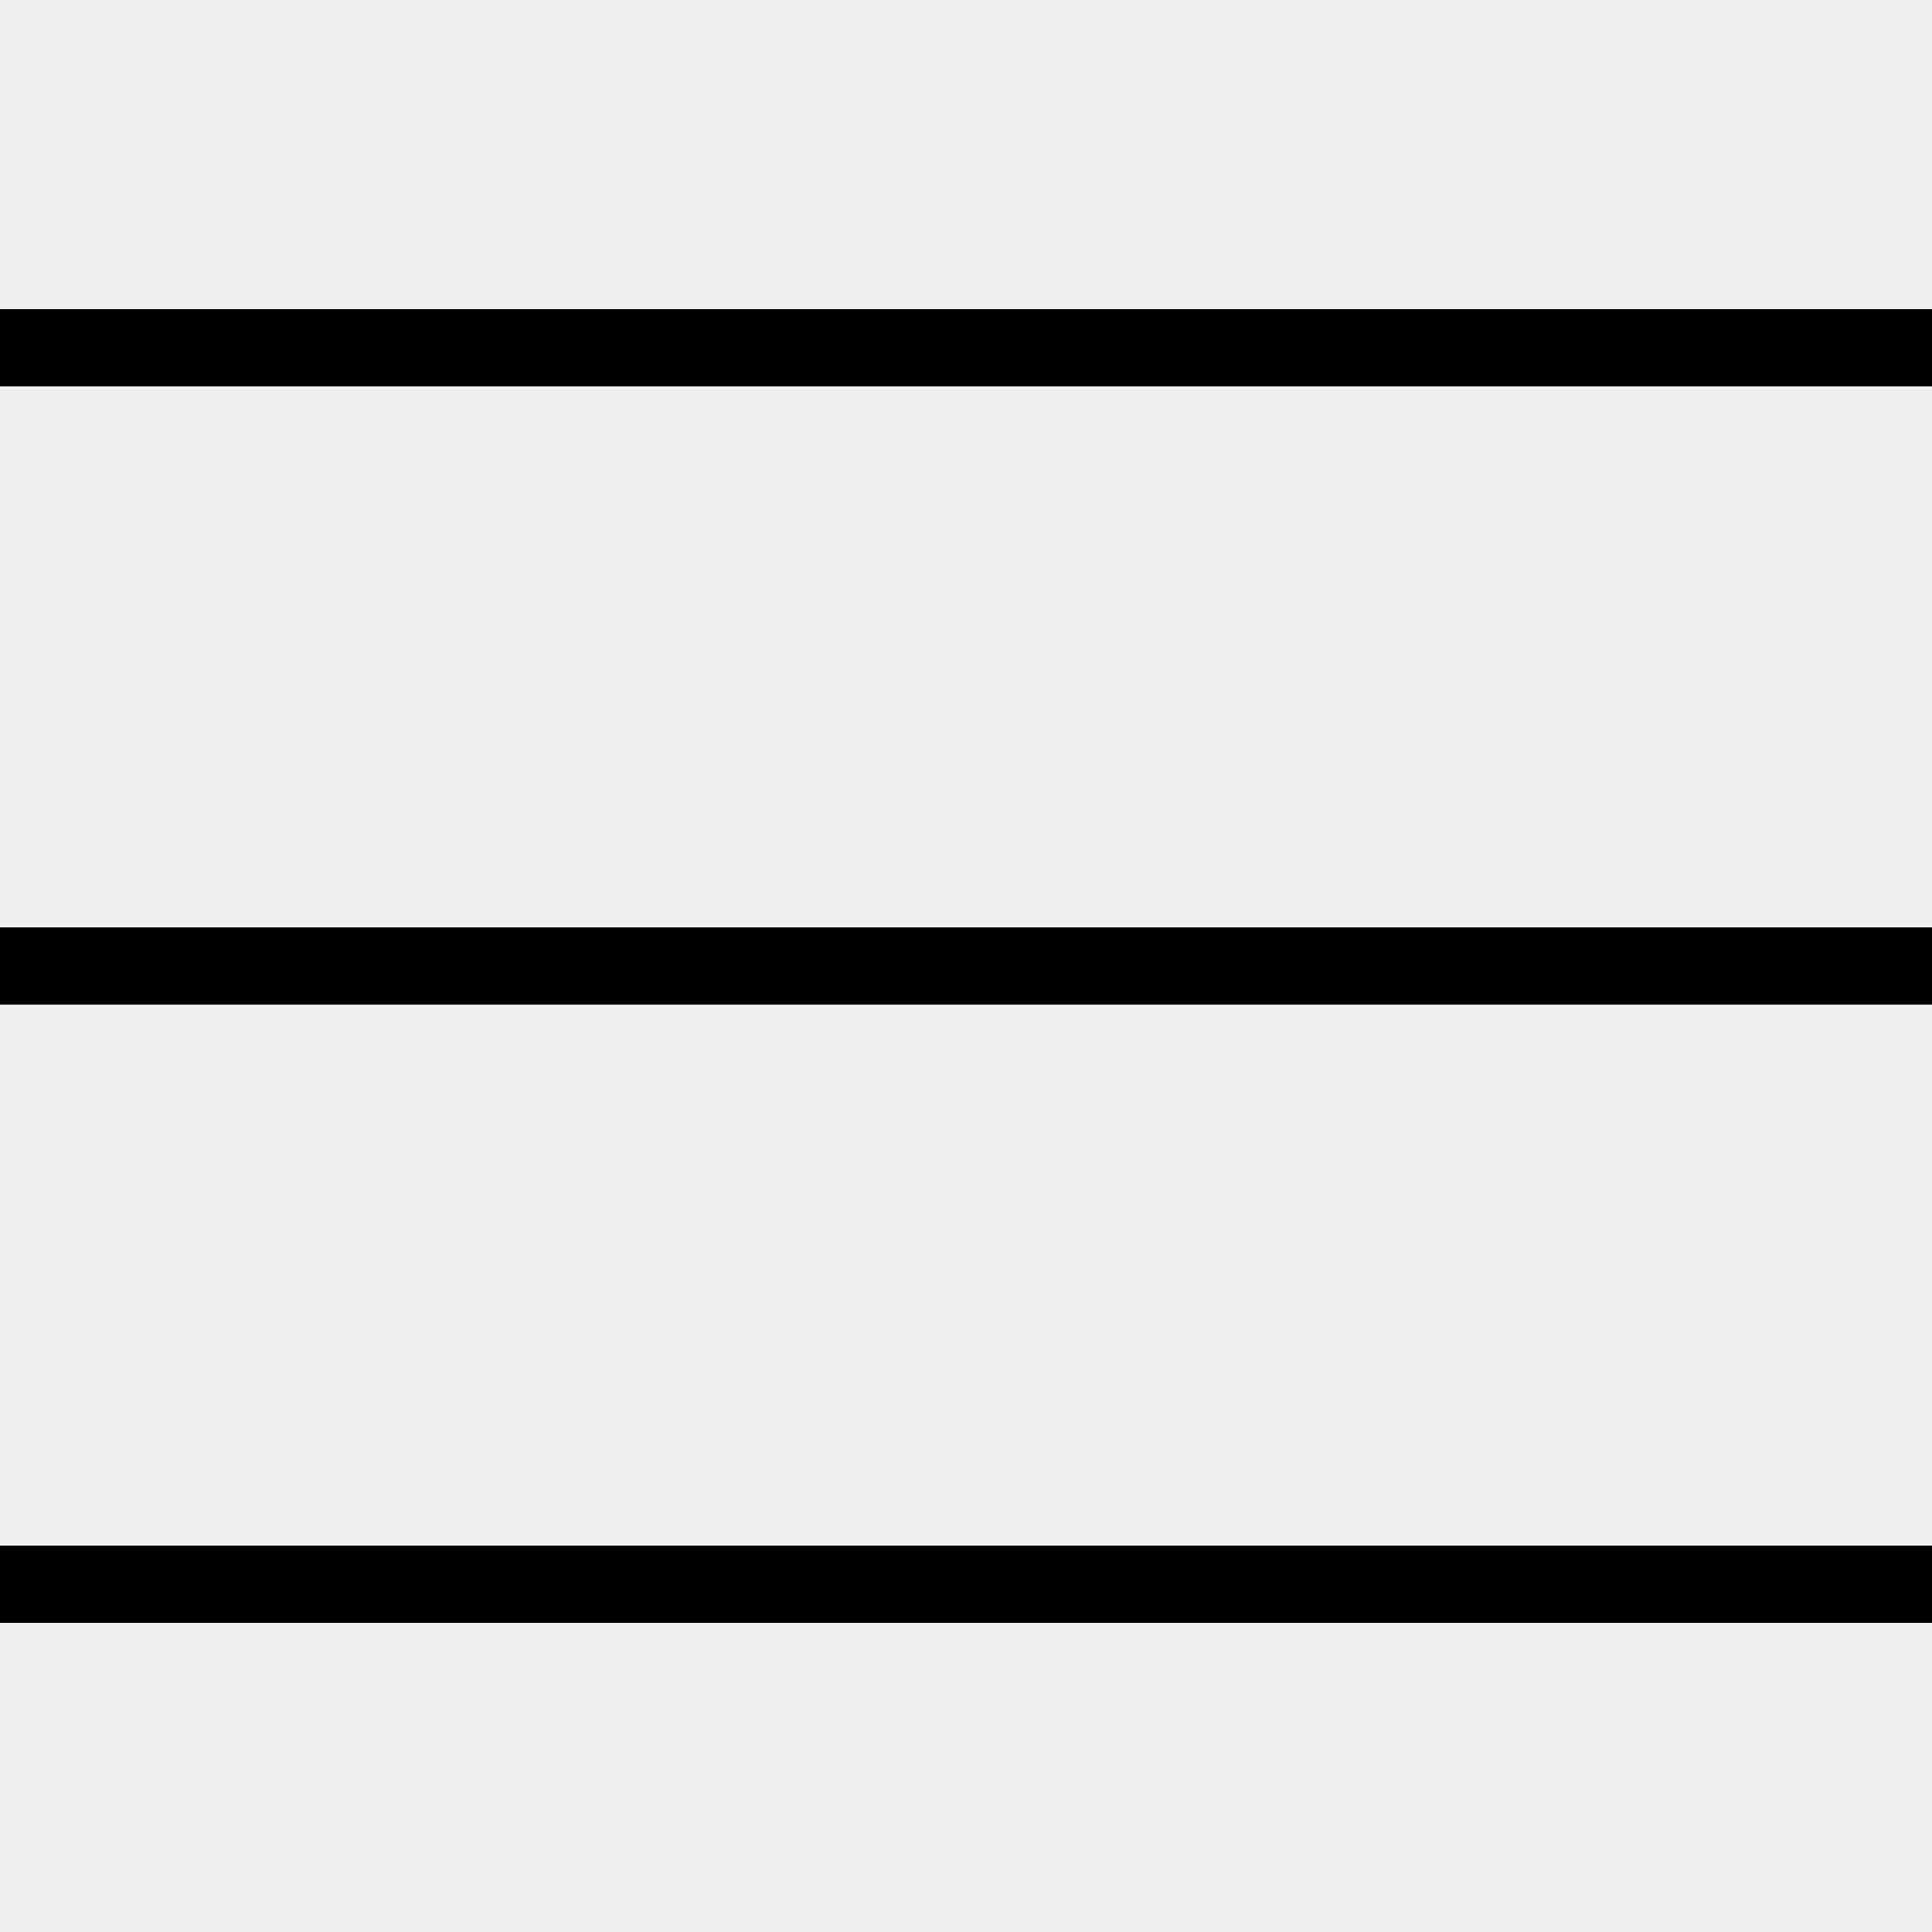
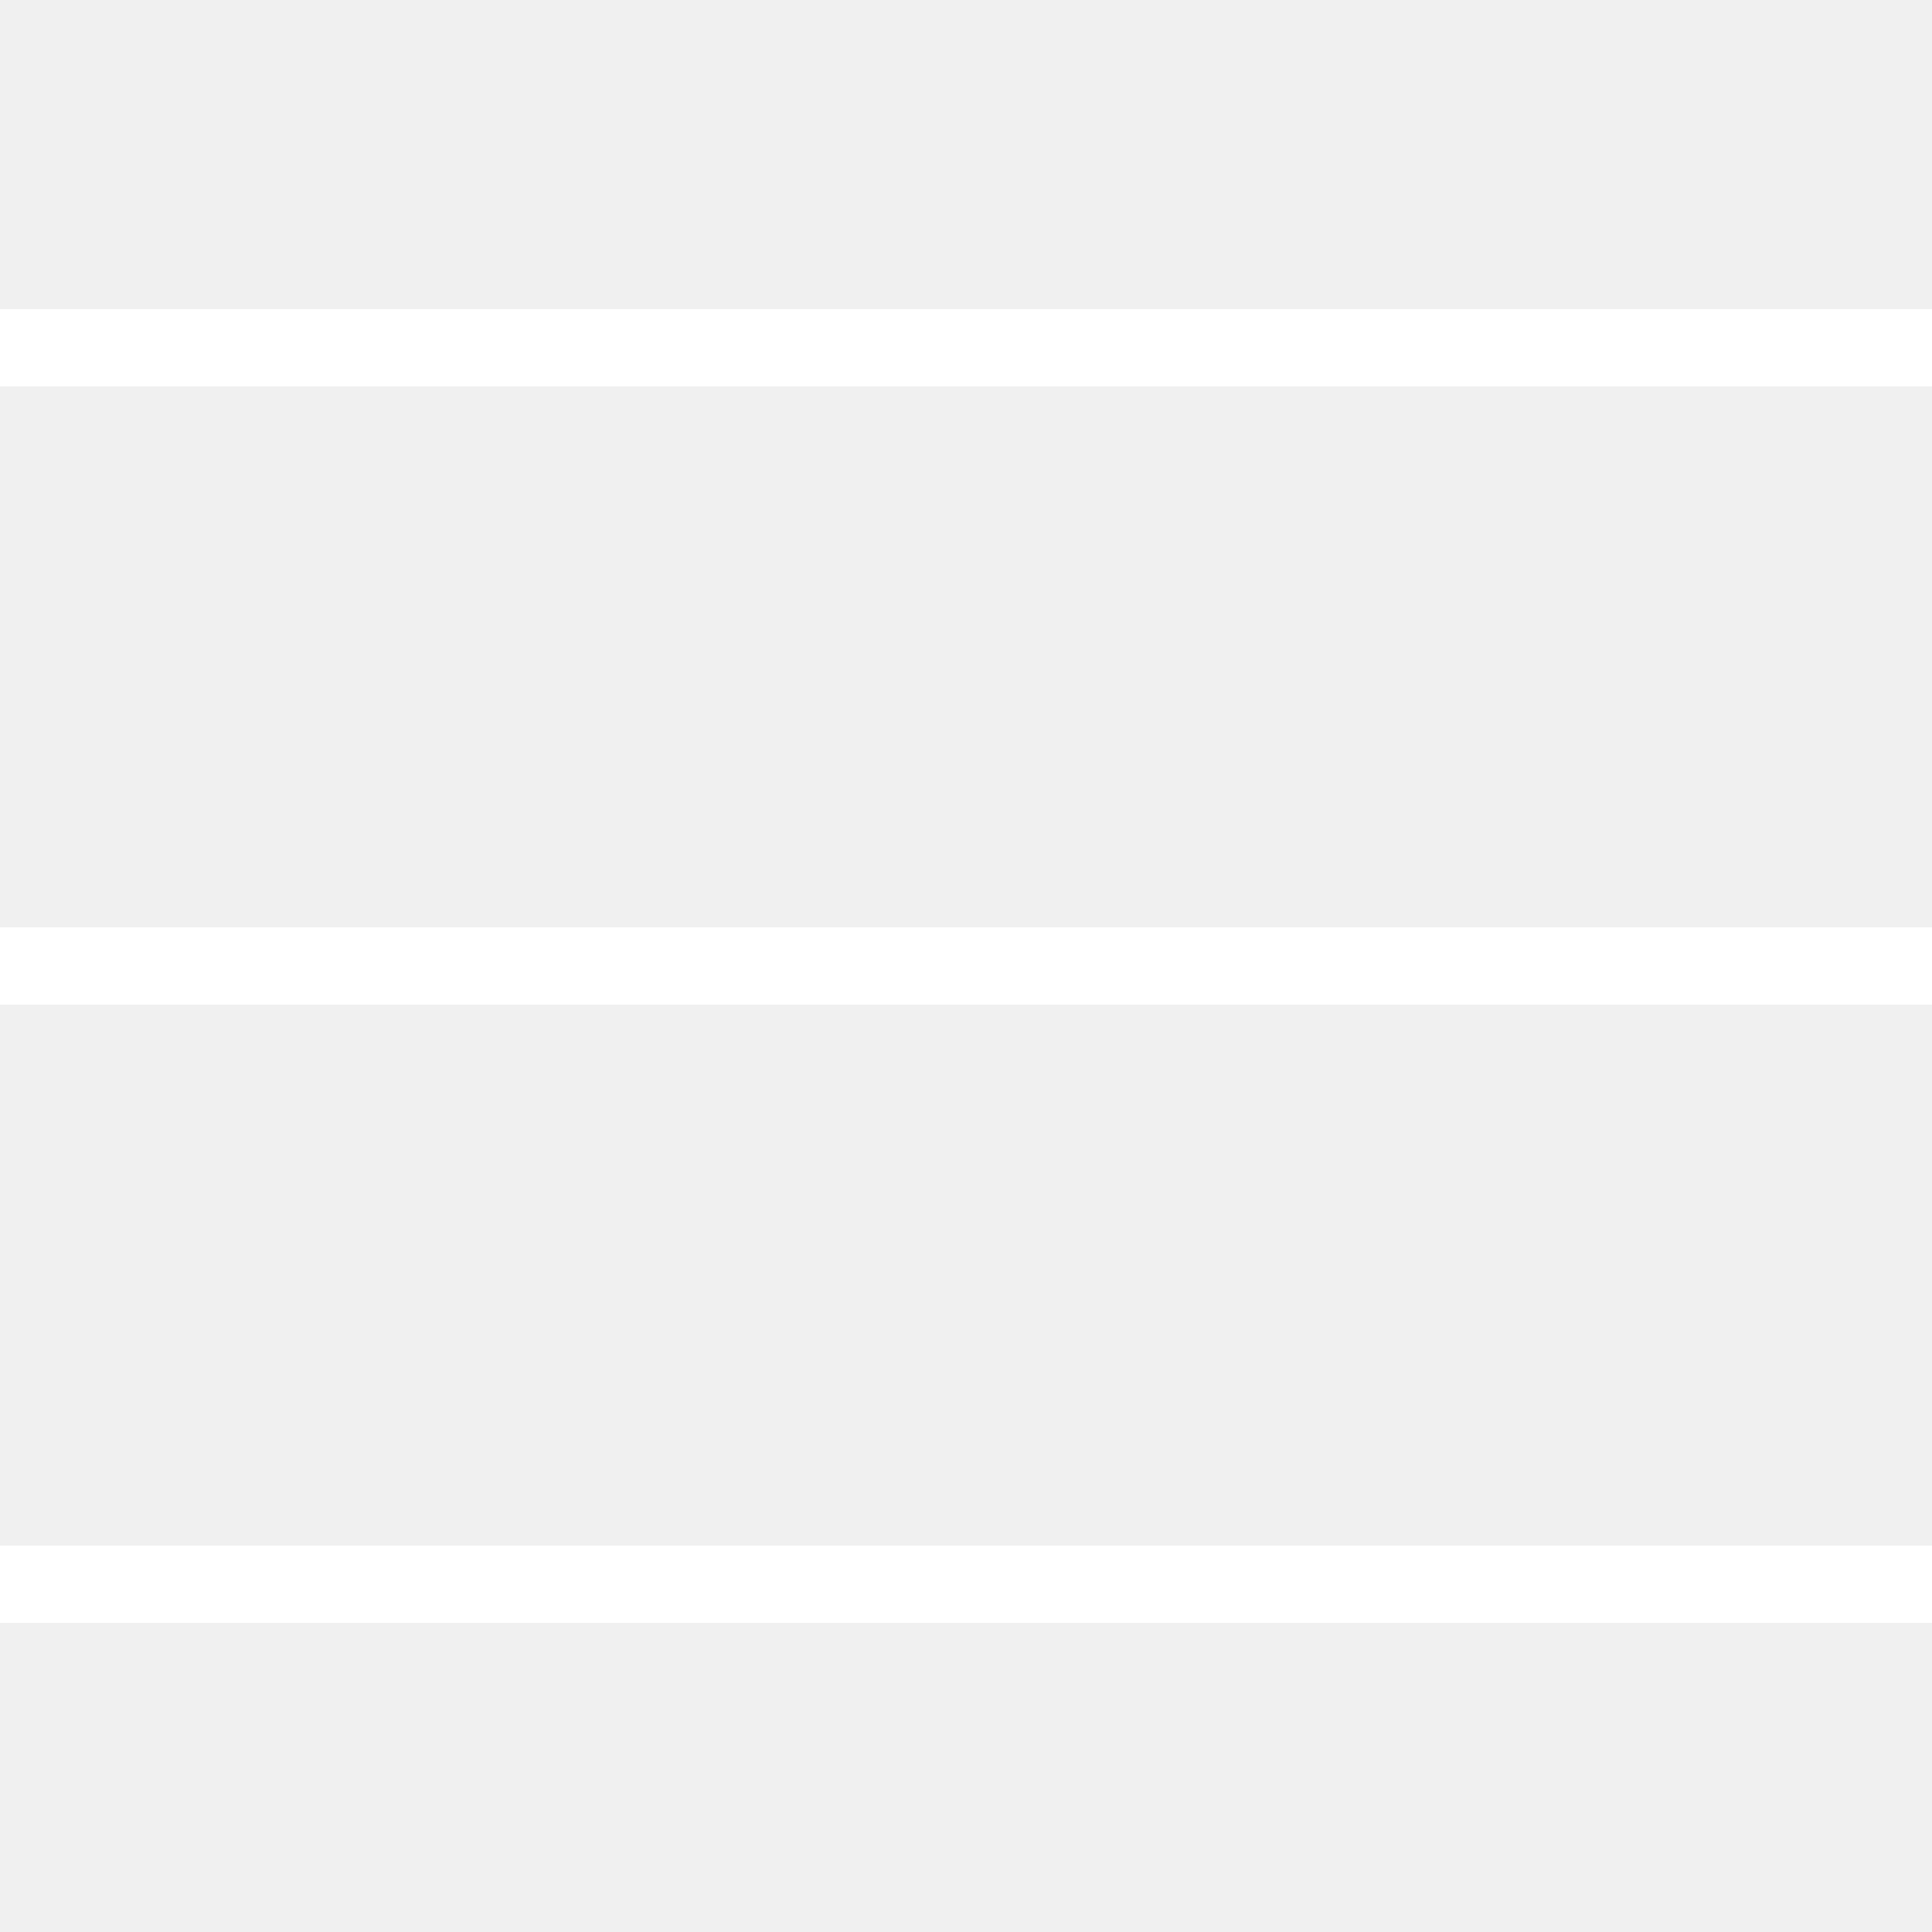
<svg xmlns="http://www.w3.org/2000/svg" version="1.1" id="Capa_1" x="0px" y="0px" width="612px" height="612px" viewBox="0 0 612 612" style="enable-background:new 0 0 612 612;" xml:space="preserve">
  <g>
    <g id="Rectangle_1_copy_2">
      <g>
-         <path d="M0,97.92v24.48h612V97.92H0z M0,318.24h612v-24.48H0V318.24z M0,514.08h612V489.6H0V514.08z" />
+         <path d="M0,97.92v24.48h612V97.92H0z M0,318.24h612v-24.48H0V318.24z M0,514.08h612V489.6H0V514.08z" fill="#FFF" />
      </g>
    </g>
  </g>
  <g>
</g>
  <g>
</g>
  <g>
</g>
  <g>
</g>
  <g>
</g>
  <g>
</g>
  <g>
</g>
  <g>
</g>
  <g>
</g>
  <g>
</g>
  <g>
</g>
  <g>
</g>
  <g>
</g>
  <g>
</g>
  <g>
</g>
</svg>
